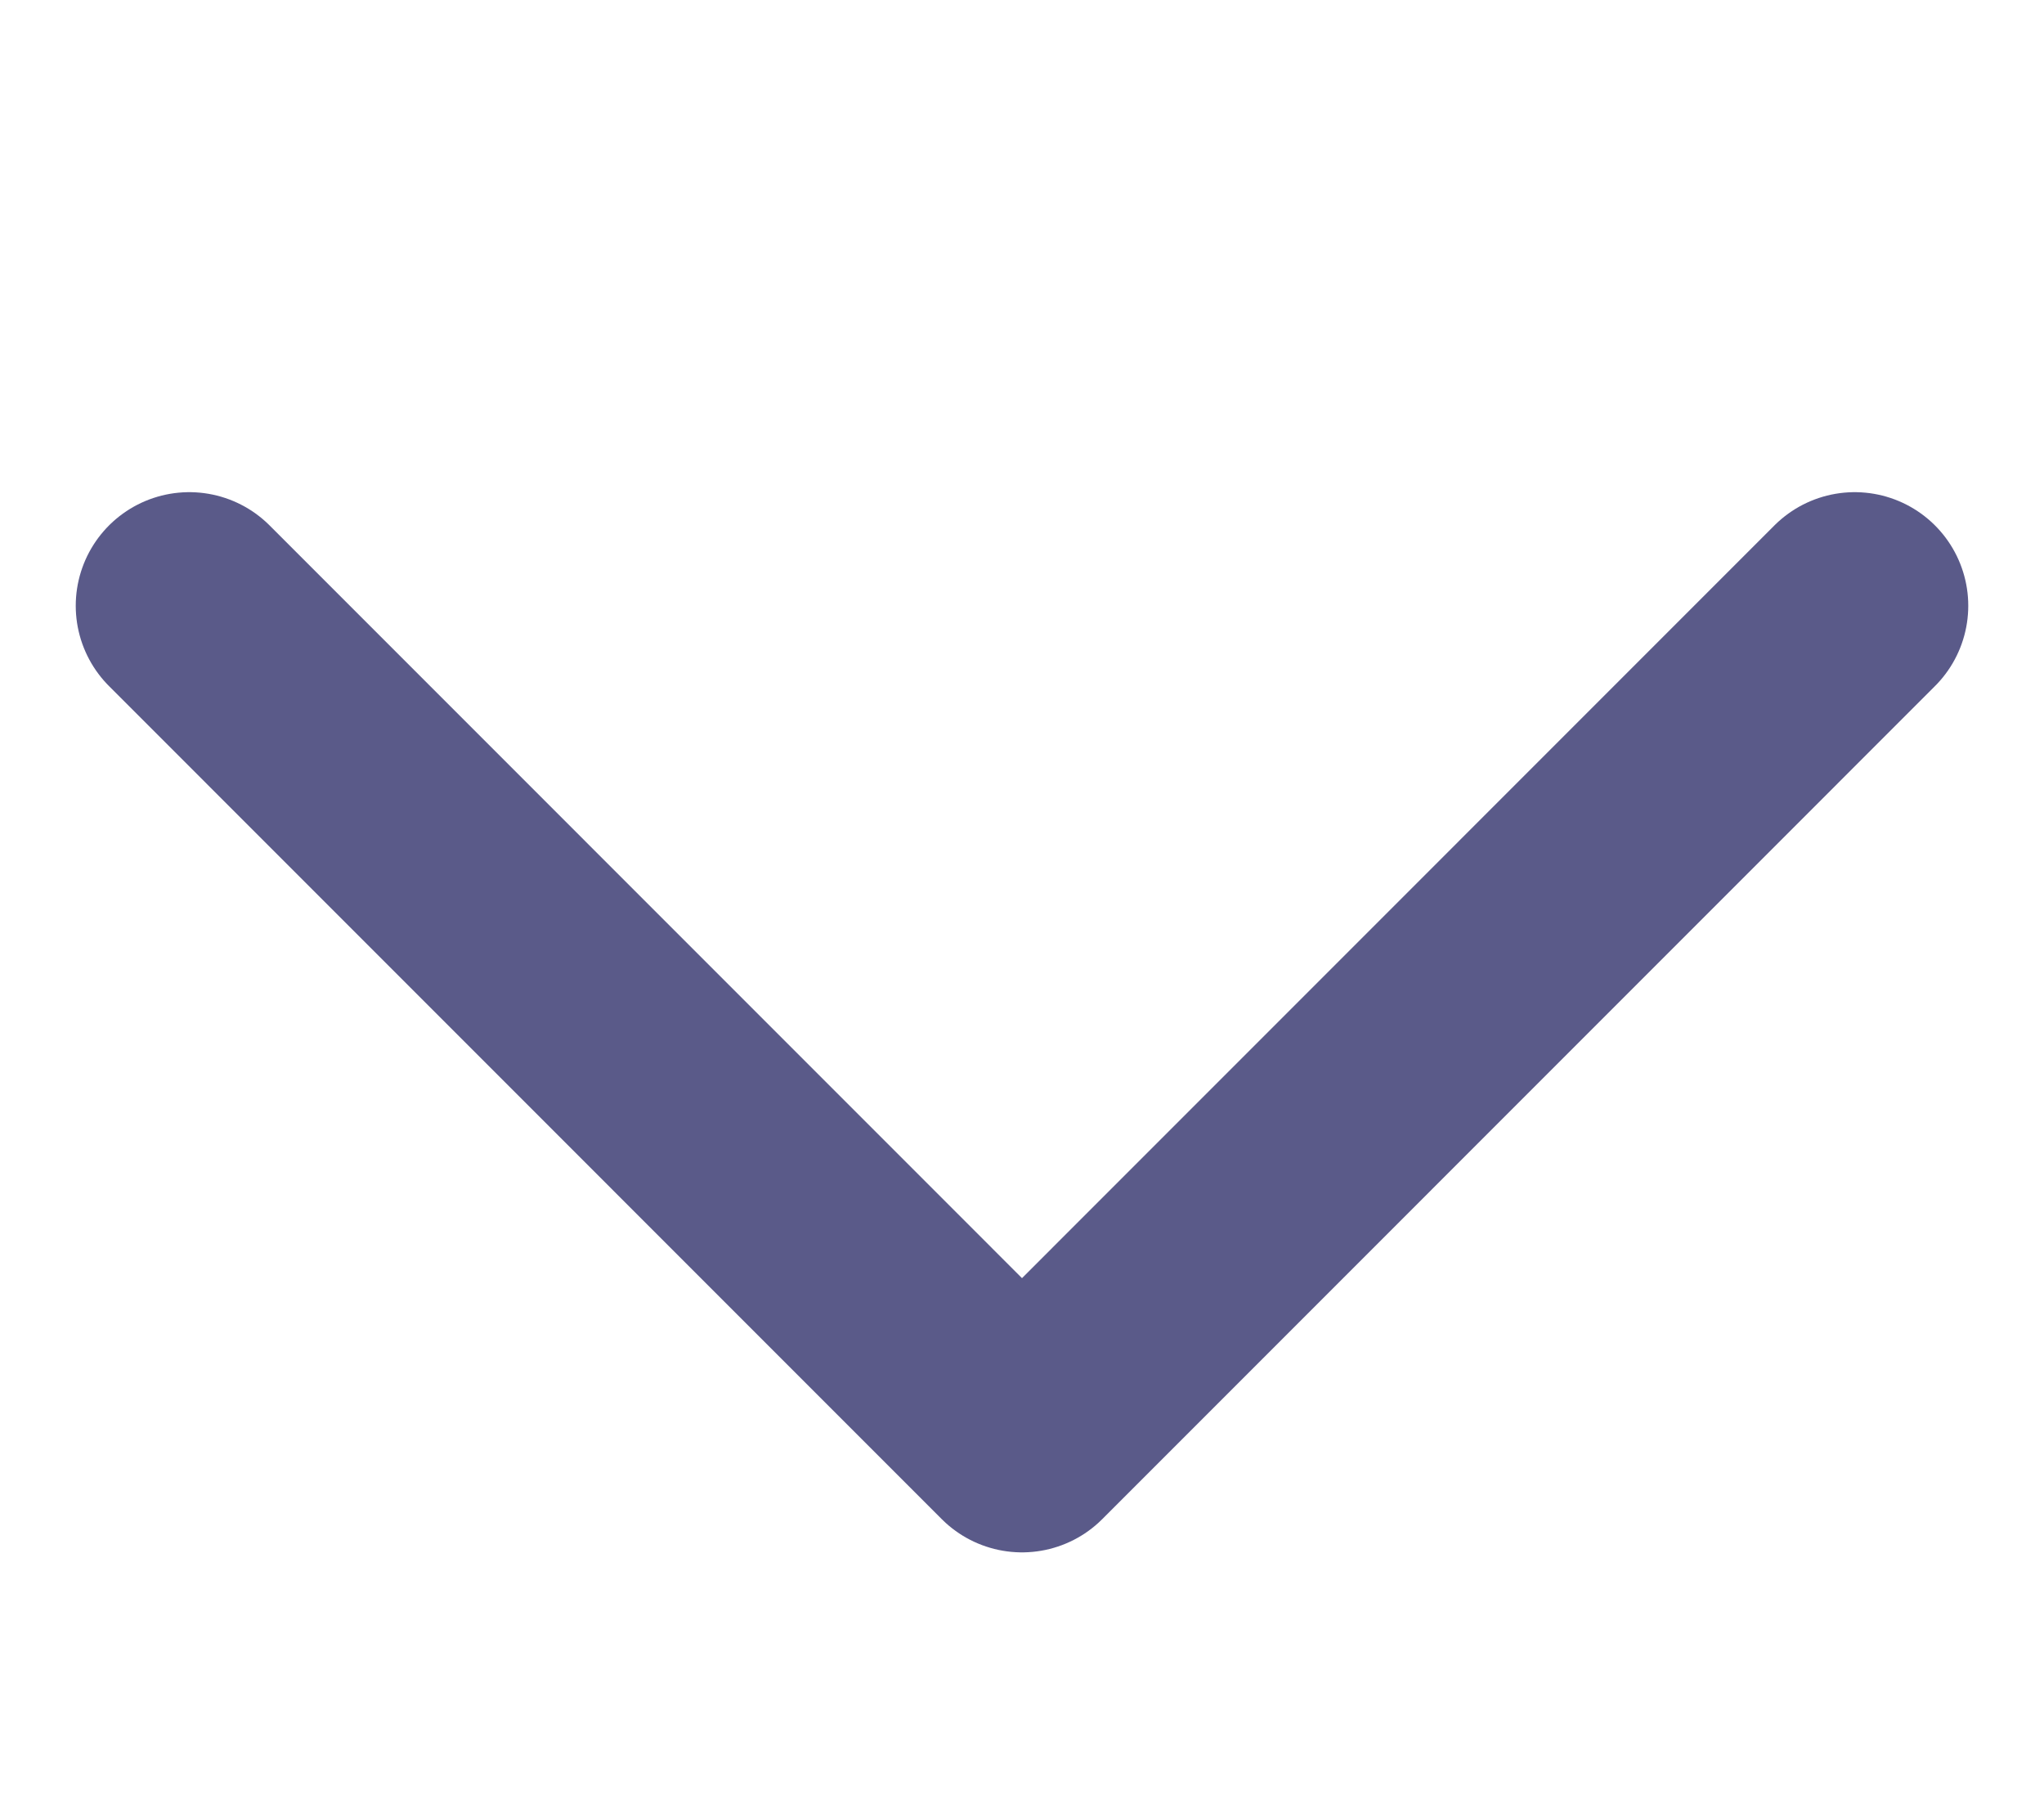
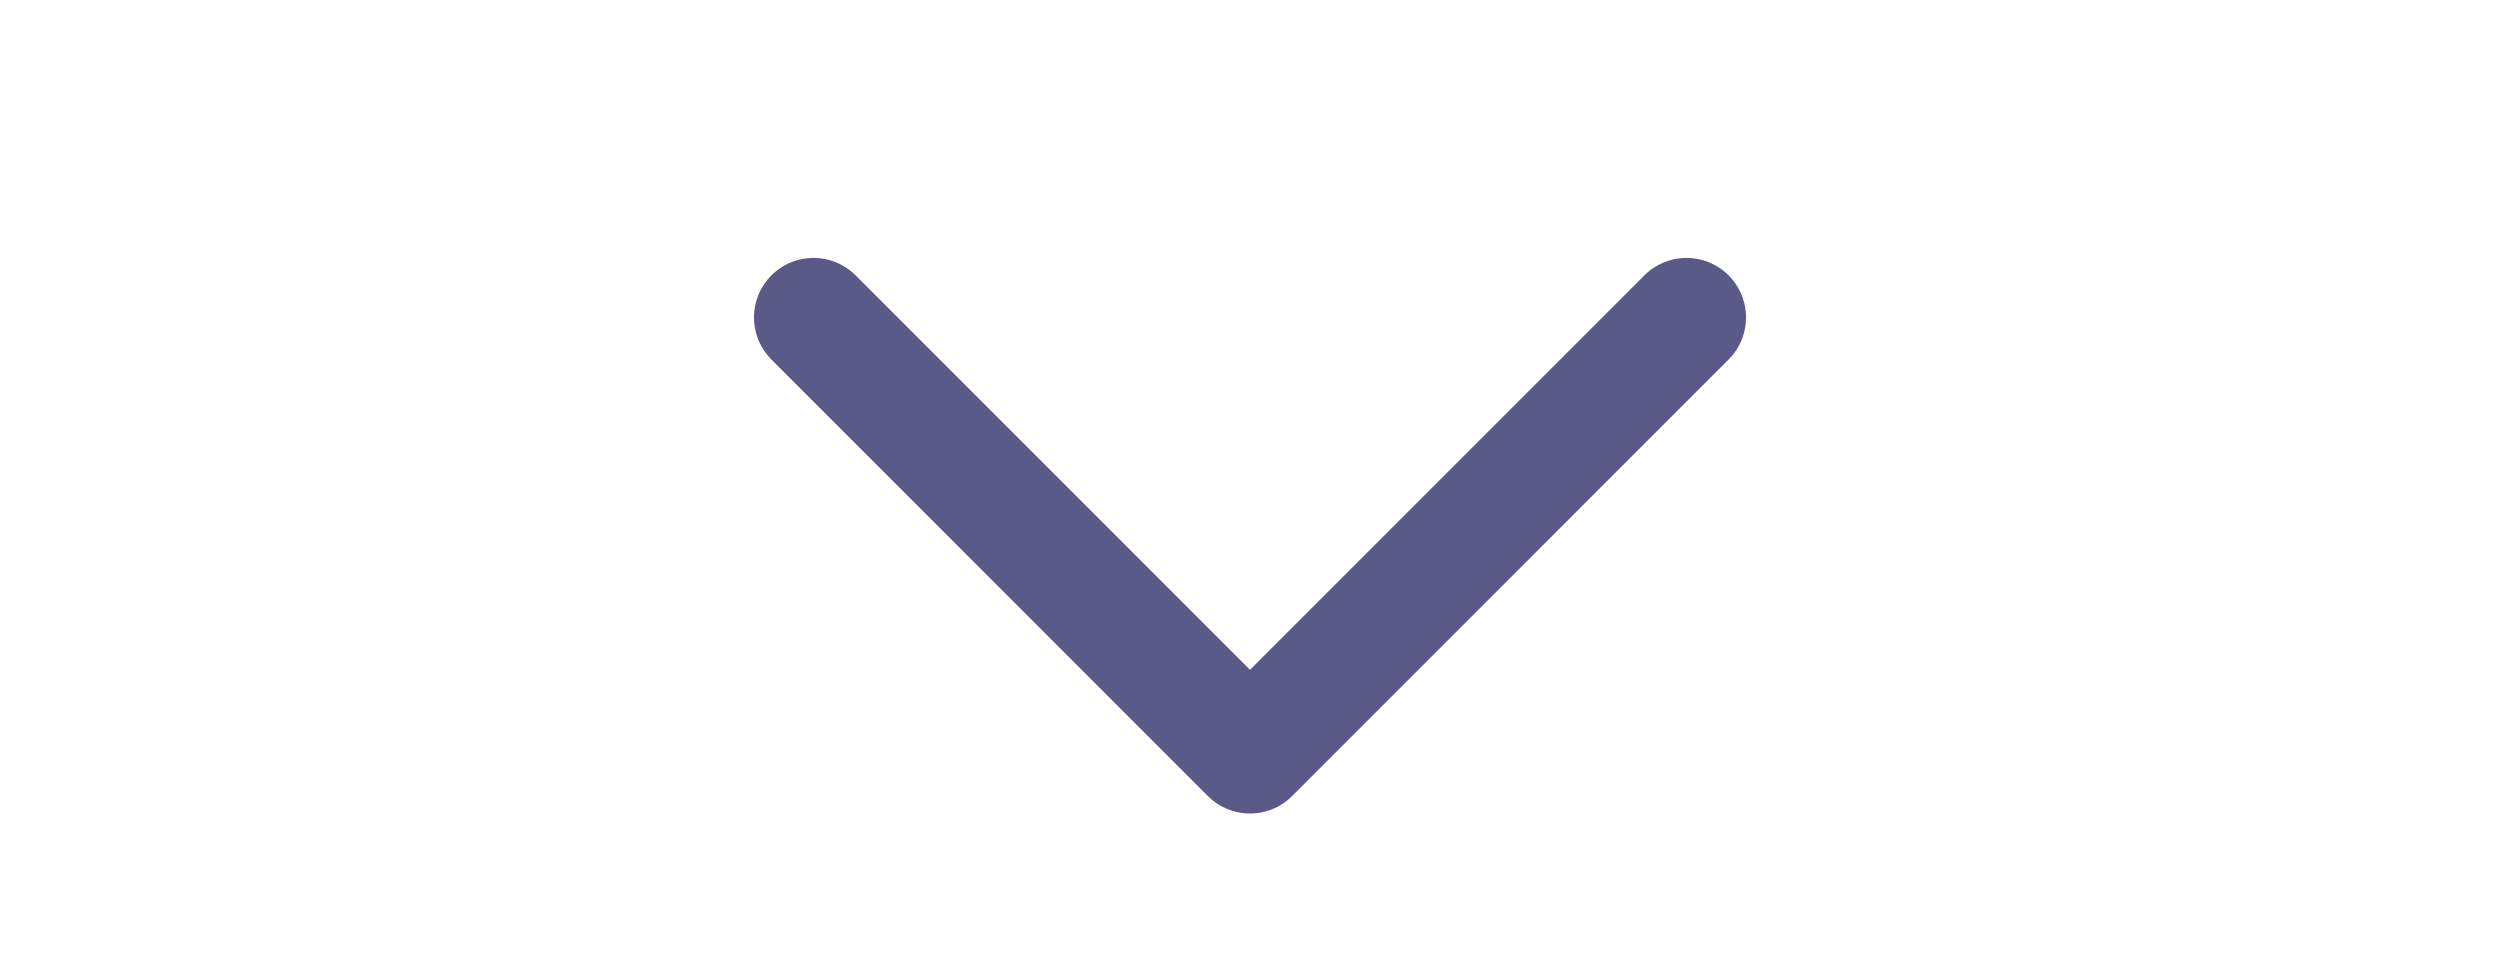
- <svg xmlns="http://www.w3.org/2000/svg" width="18" height="16" viewBox="0 0 18 16" fill="none">
+ <svg xmlns="http://www.w3.org/2000/svg" width="42" height="16" viewBox="0 0 18 16" fill="none">
  <path d="M16.333 5.333L9 12.667L1.667 5.333" stroke="#5A5A89" stroke-width="2" stroke-linecap="round" stroke-linejoin="round" />
</svg>
